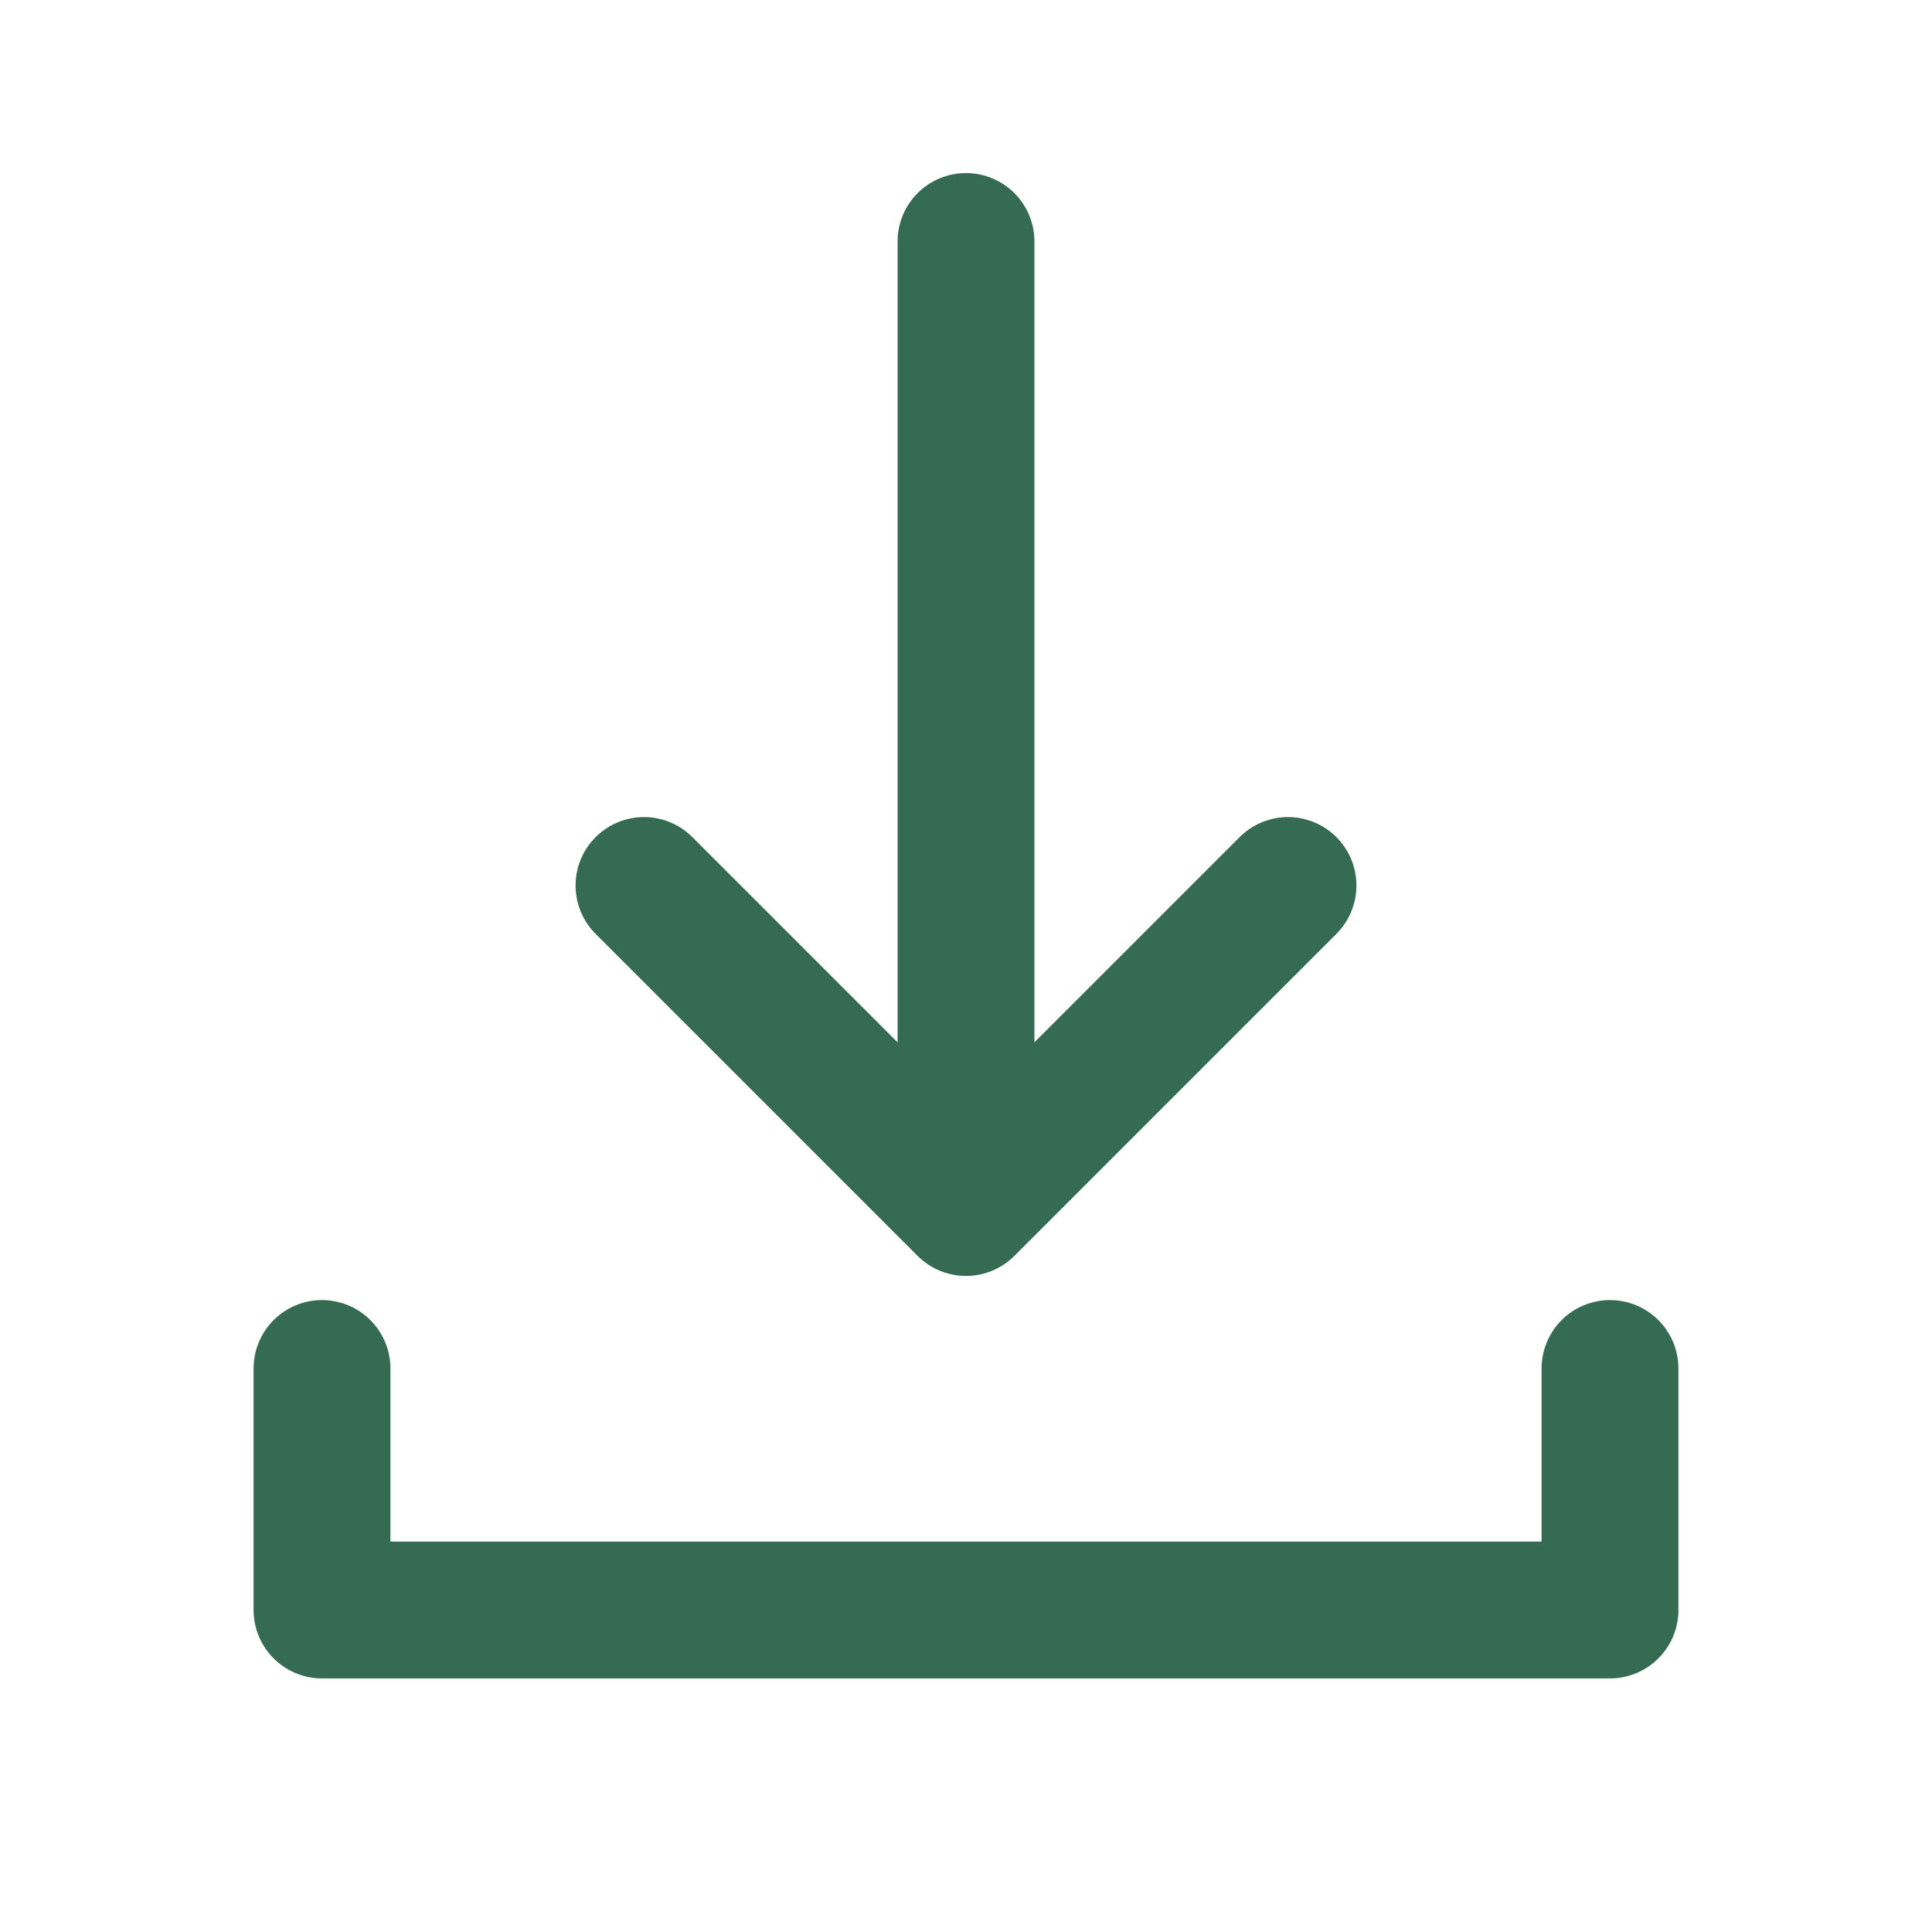
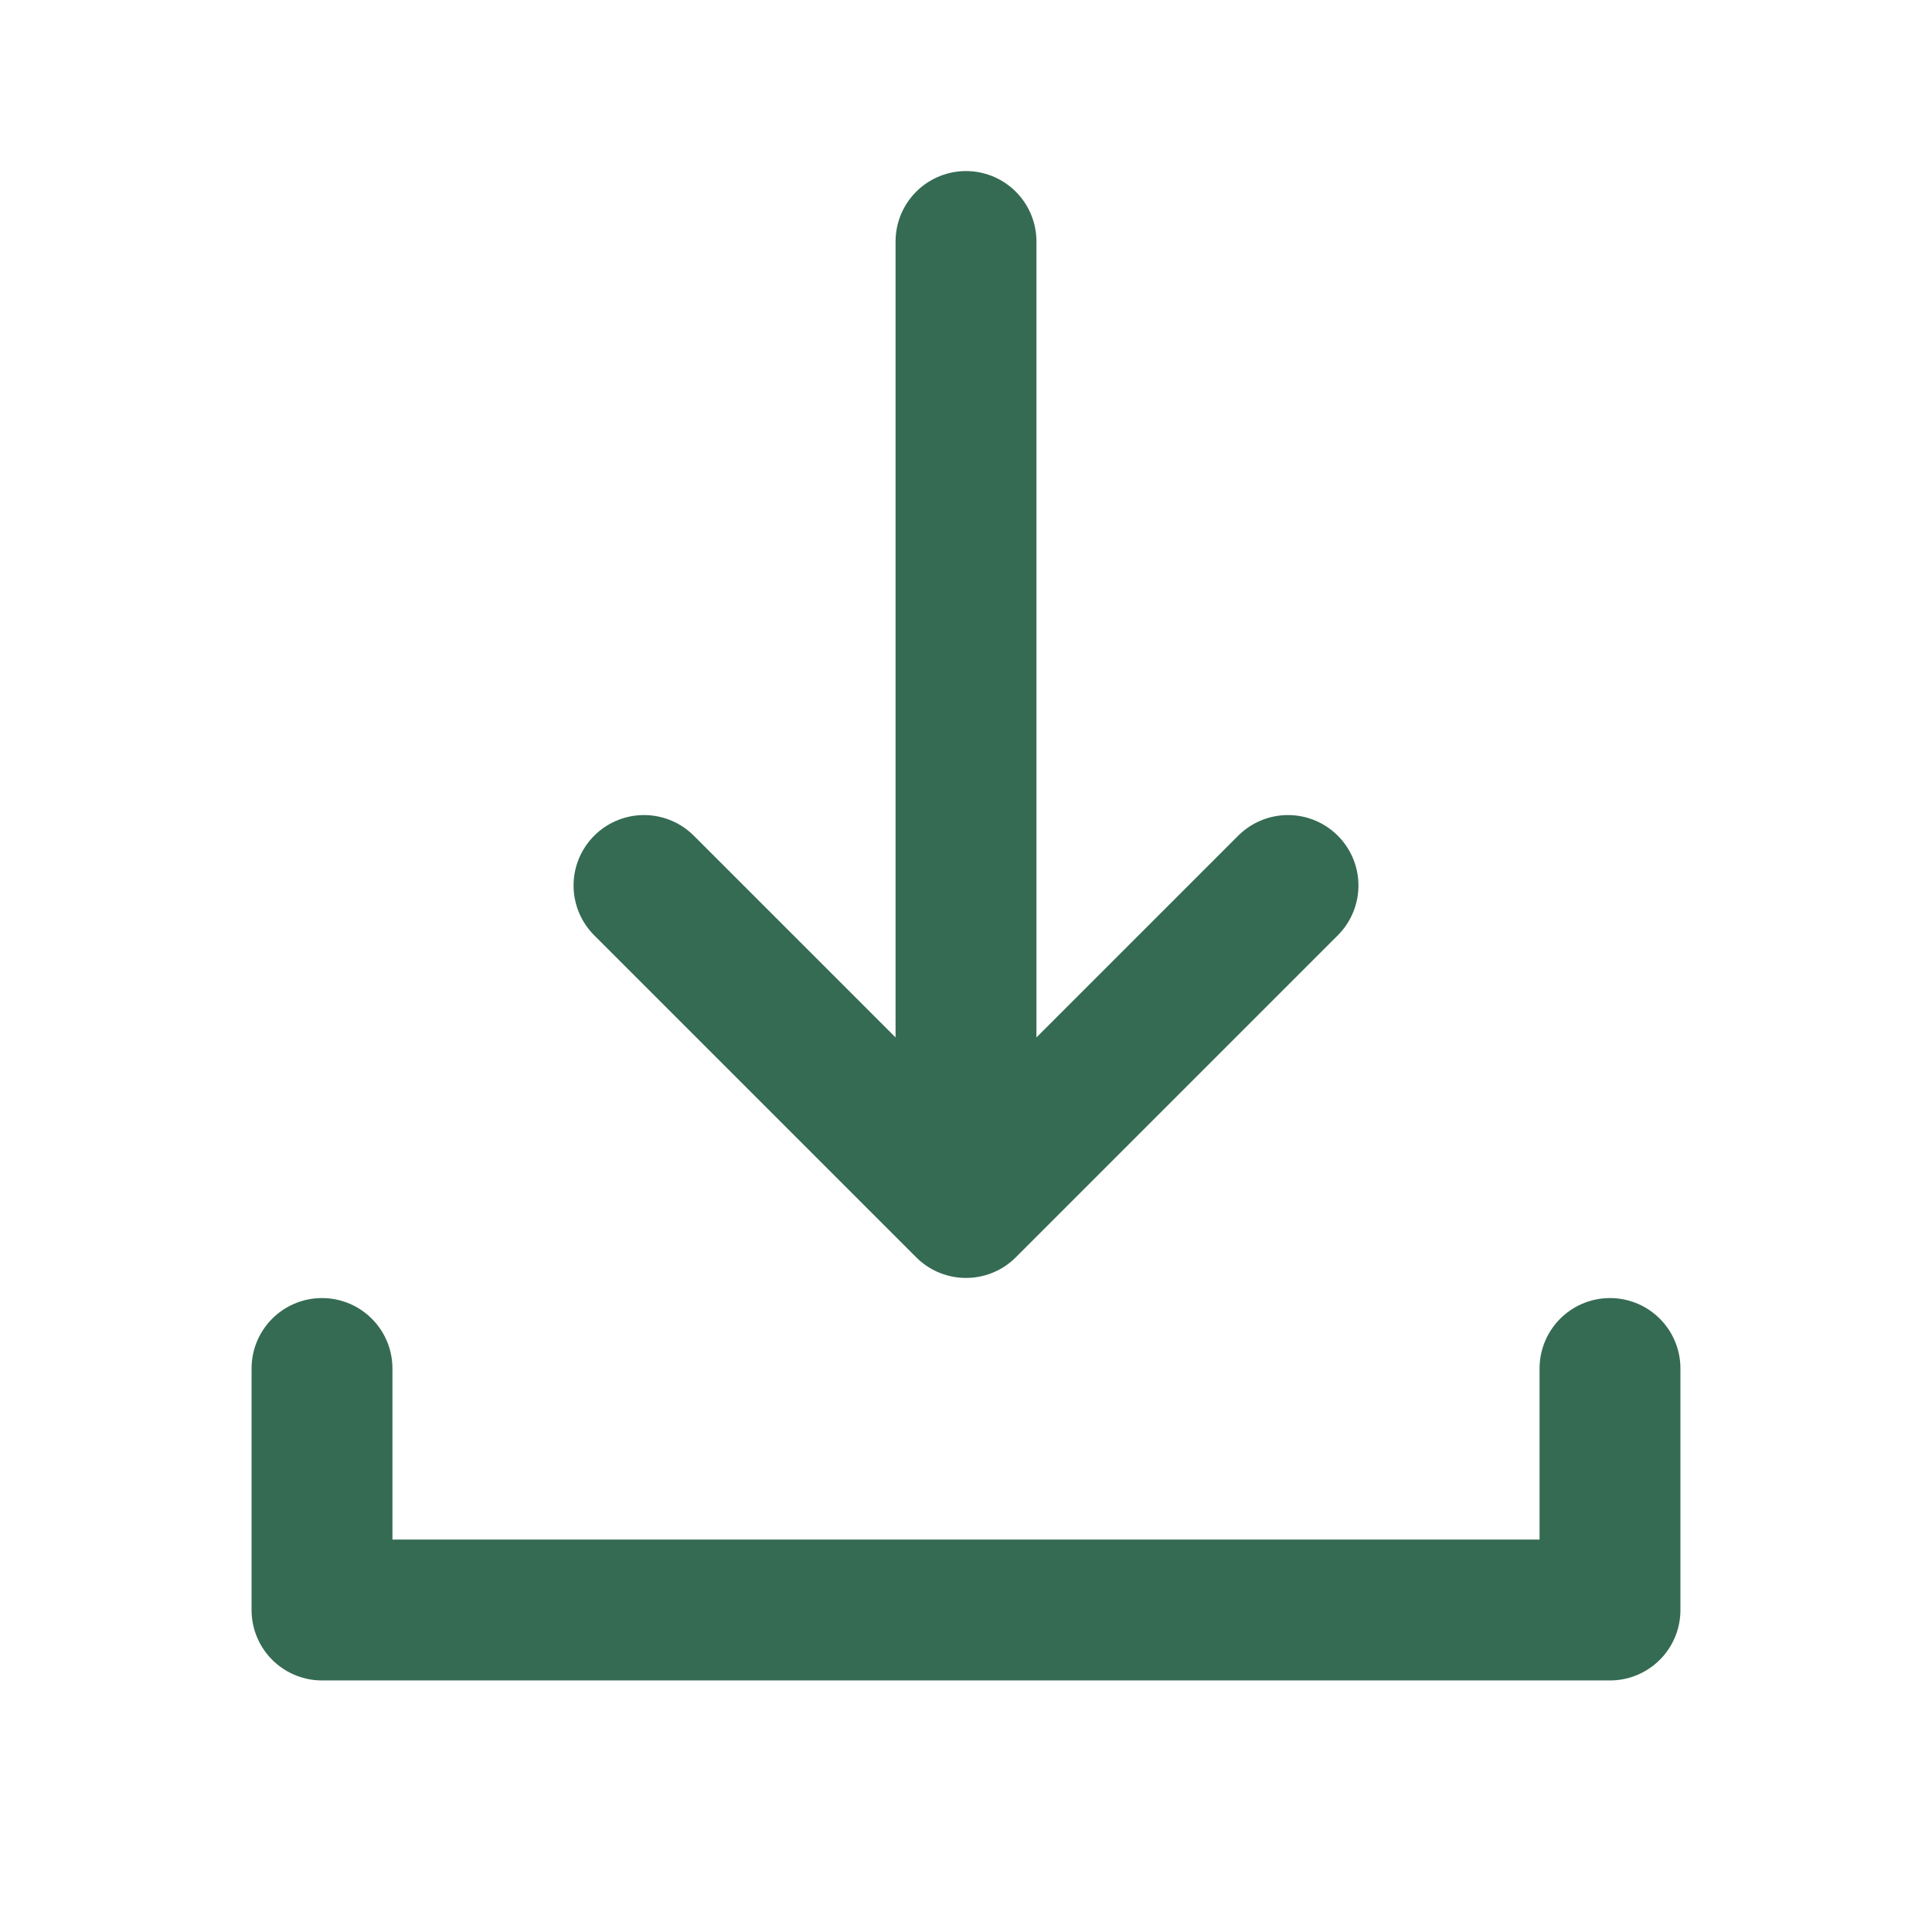
<svg xmlns="http://www.w3.org/2000/svg" preserveAspectRatio="none" overflow="visible" style="display: block;" width="24" height="24" viewBox="0 0 24 24" fill="none">
  <g id="Frame">
-     <path id="Vector" d="M12 3V15M8 11L12 15L16 11M4 17V20H20V17" stroke-width="1.7" stroke-linecap="round" stroke-linejoin="round" stroke="#356B53" />
+     <path id="Vector" d="M12 3V15M8 11L12 15L16 11M4 17V20H20V17" stroke-width="1.75" stroke-linecap="round" stroke-linejoin="round" stroke="#356B53" />
  </g>
</svg>
